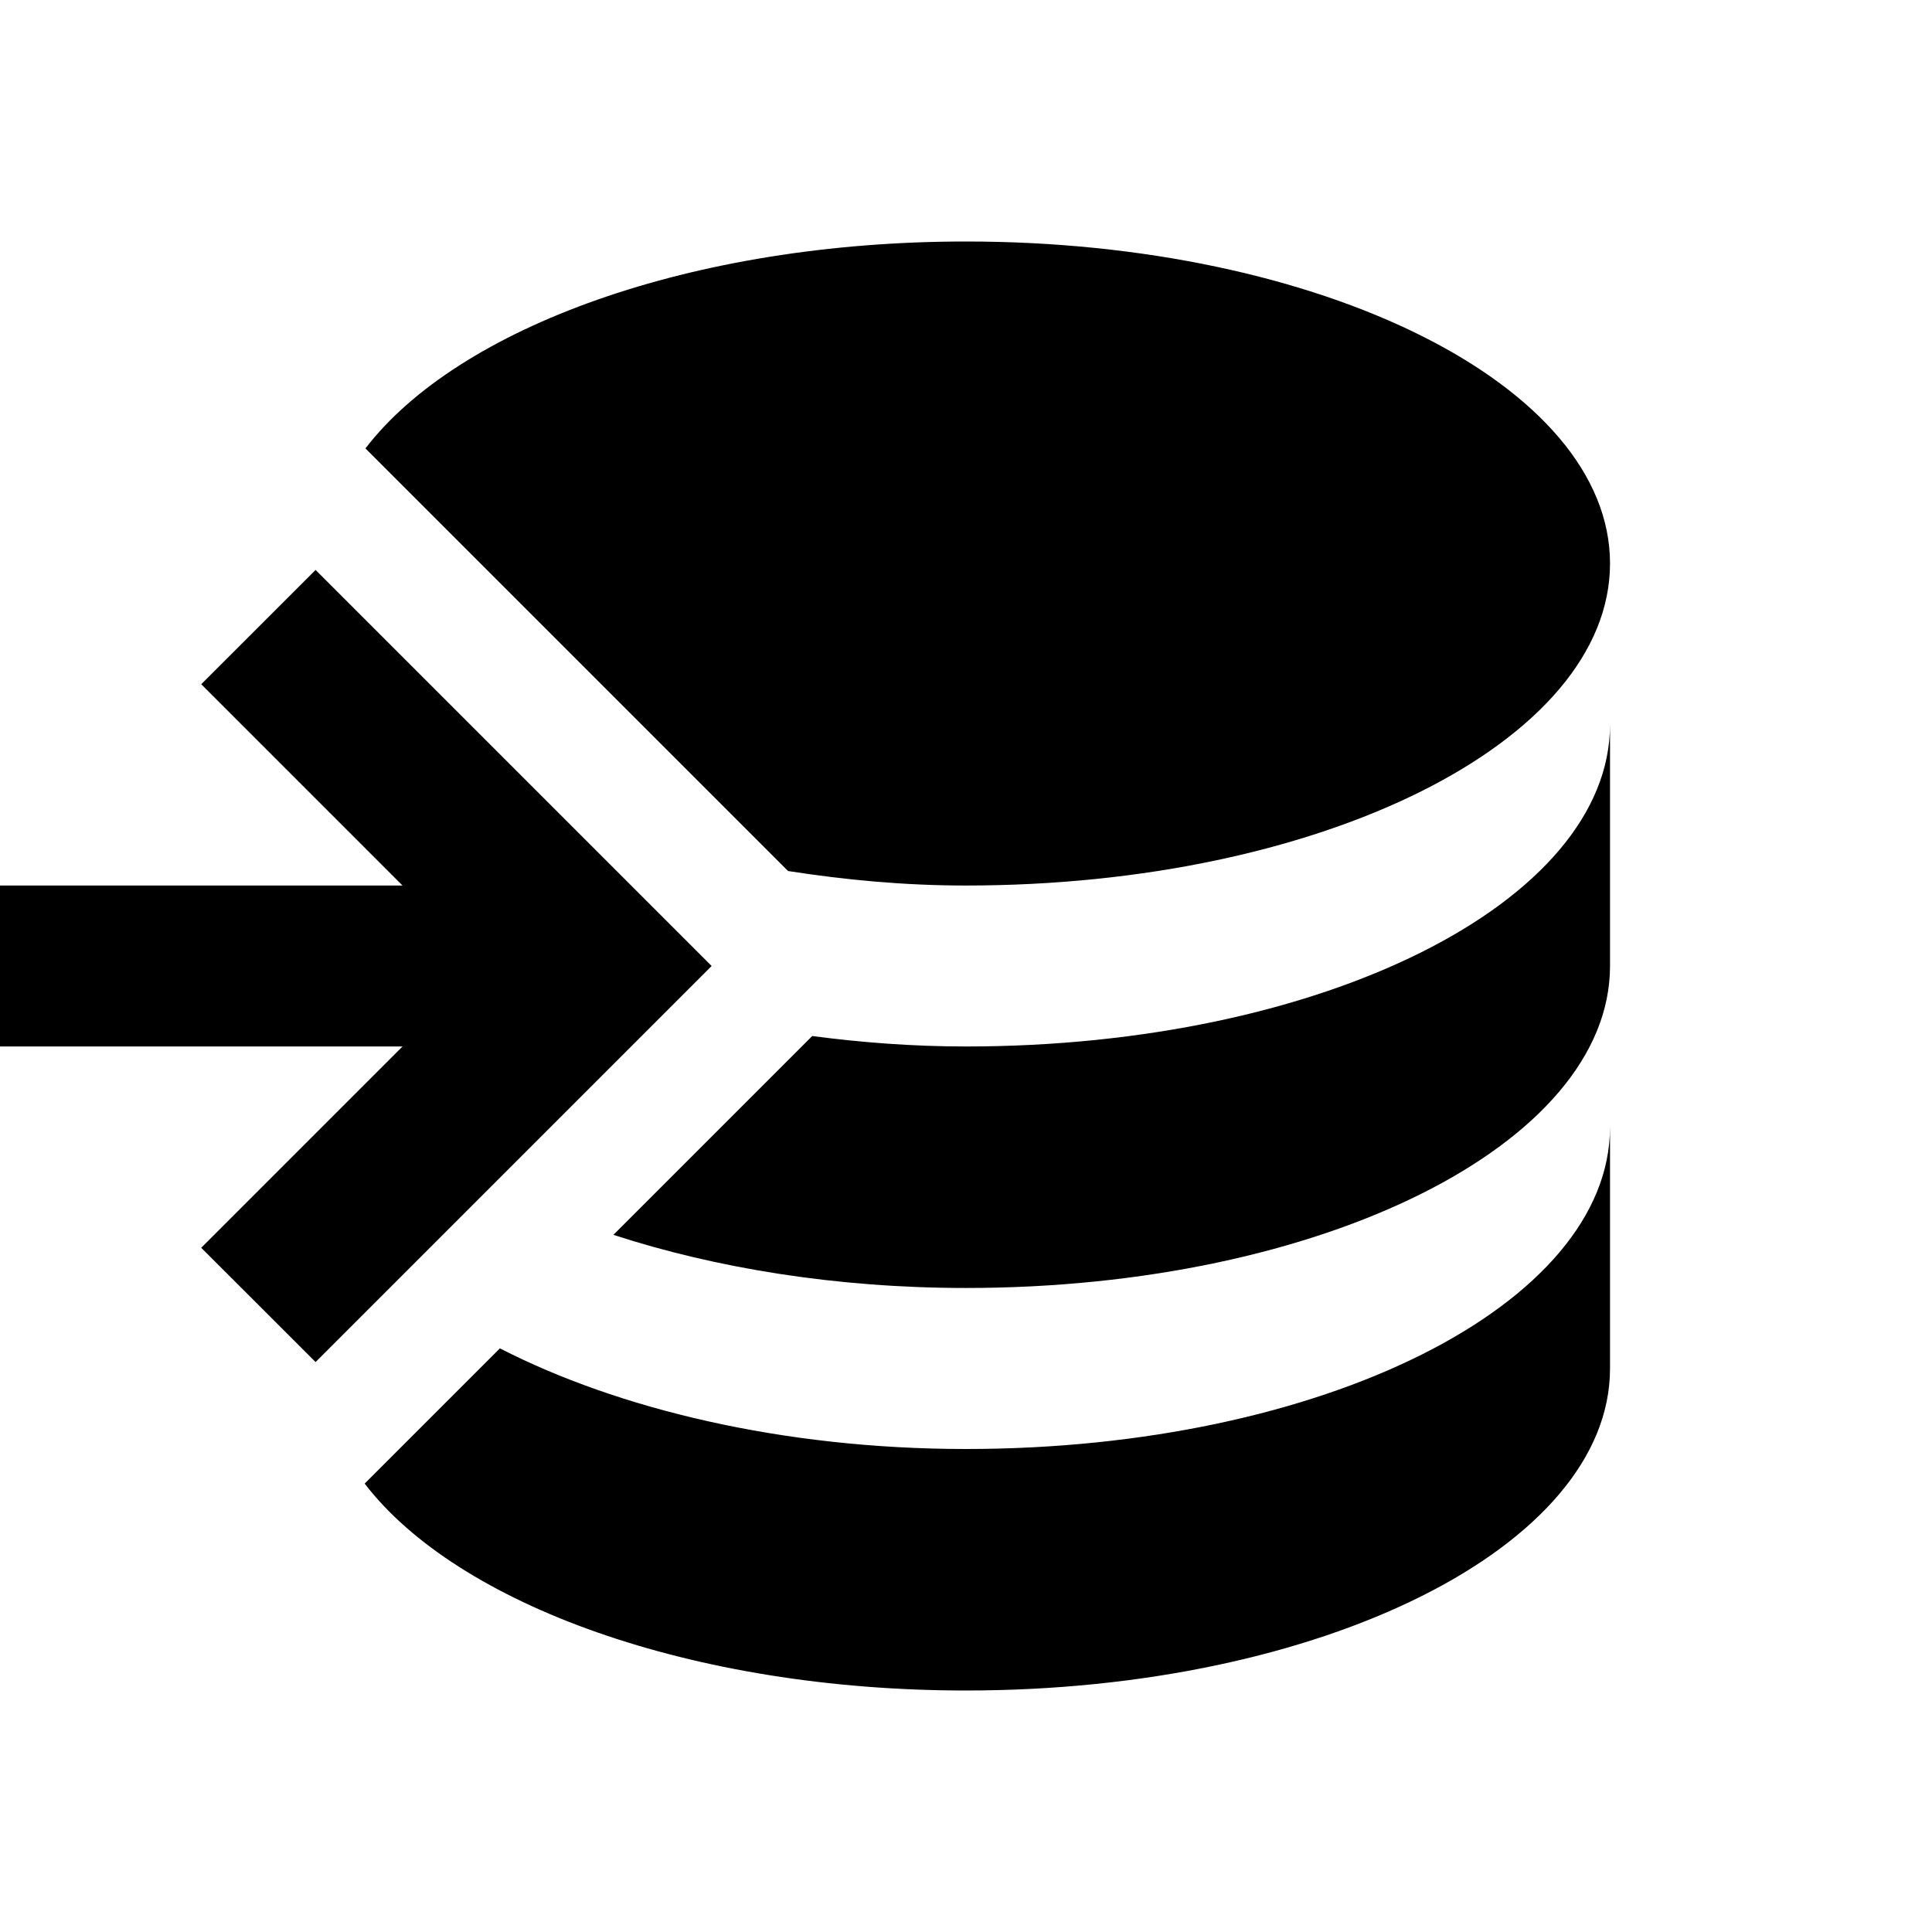
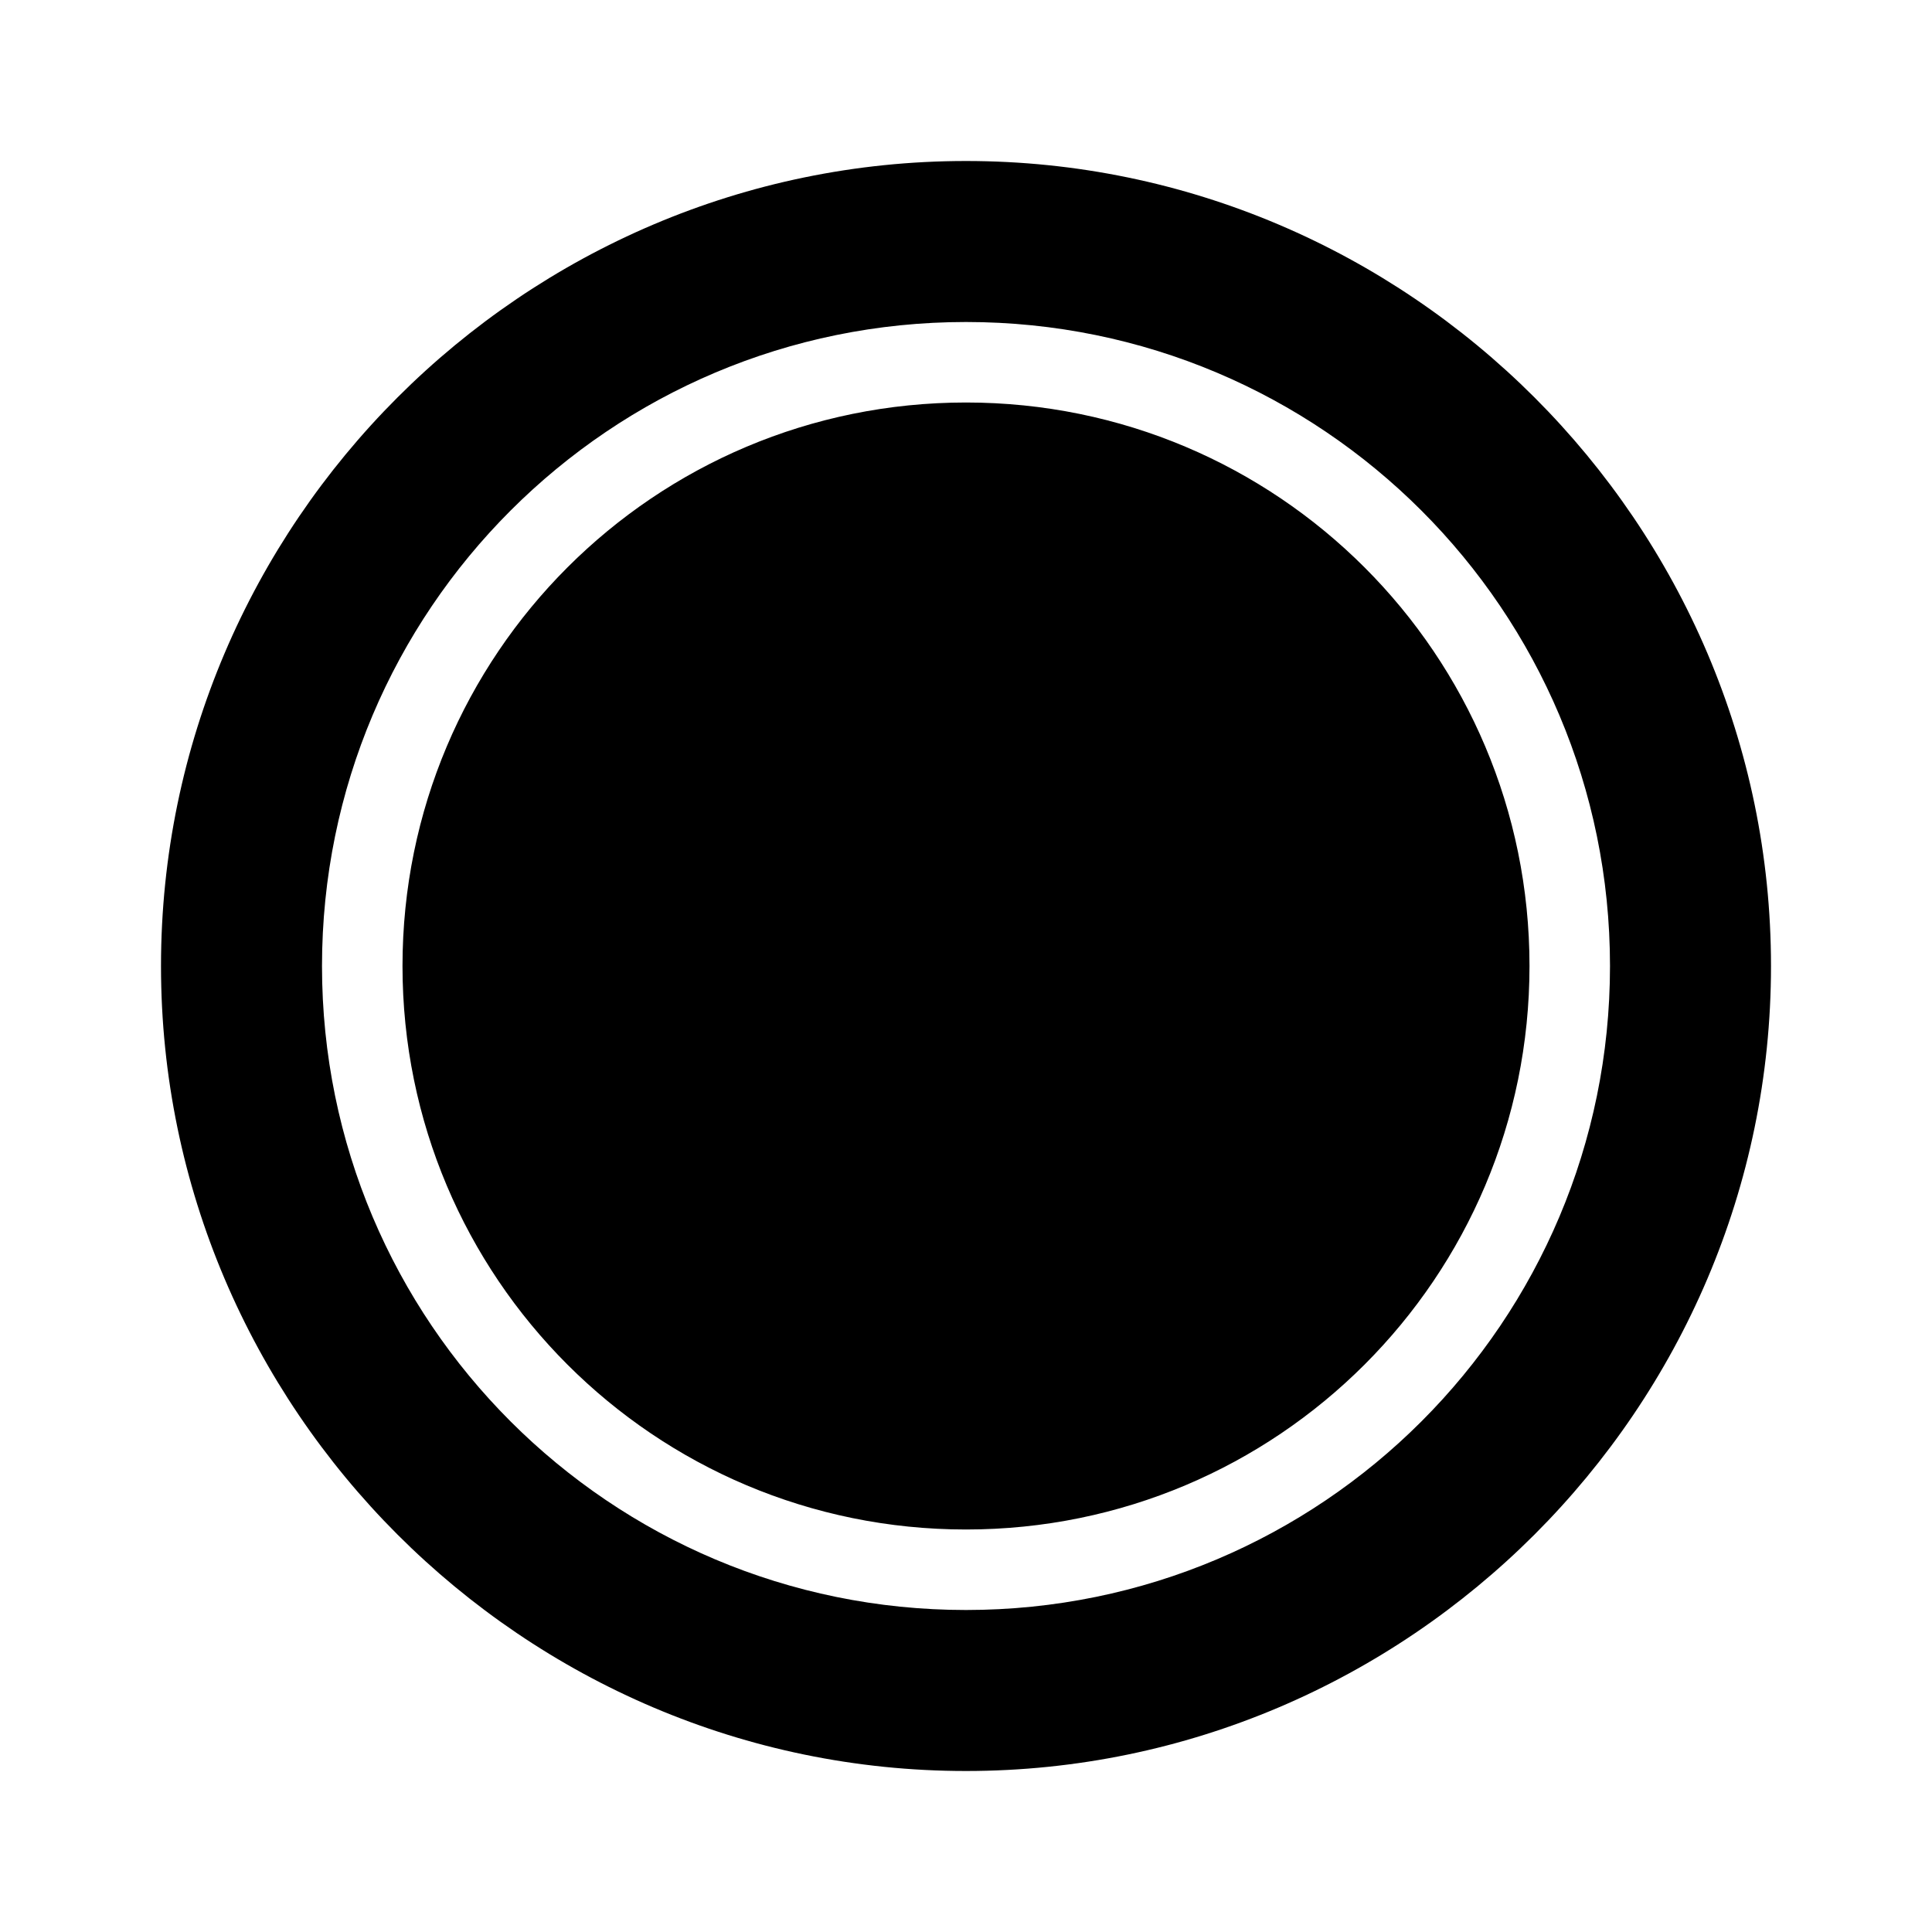
- <svg xmlns="http://www.w3.org/2000/svg" width="32" height="32" viewBox="0 0 32 32" fill="none">
-   <path d="M16 4C11.453 4 7.587 5.427 6.053 7.427L13.053 14.427C14 14.573 14.96 14.667 16 14.667C21.893 14.667 26.667 12.28 26.667 9.333C26.667 6.387 21.893 4 16 4ZM5.227 9.44L3.333 11.333L6.667 14.667H0V17.333H6.667L3.333 20.667L5.227 22.56L11.787 16M26.667 12C26.667 14.947 21.893 17.333 16 17.333C15.12 17.333 14.267 17.267 13.453 17.16L10.16 20.453C11.84 21 13.84 21.333 16 21.333C21.893 21.333 26.667 18.947 26.667 16M26.667 18.667C26.667 21.613 21.893 24 16 24C12.96 24 10.227 23.333 8.28 22.333L6.04 24.573C7.573 26.573 11.453 28 16 28C21.893 28 26.667 25.613 26.667 22.667" fill="currentColor" />
+ <svg xmlns="http://www.w3.org/2000/svg" width="24" height="24" viewBox="0 0 24 24" fill="currentColor">
+   <path d="M12 5C15.87 5 19 8.13 19 12C19 15.87 15.87 19 12 19C8.13 19 5 15.87 5 12C5 8.13 8.13 5 12 5ZM12 2C17.5 2 22 6.5 22 12C22 17.5 17.5 22 12 22C6.5 22 2 17.5 2 12C2 6.5 6.5 2 12 2ZM12 4C7.58 4 4 7.58 4 12C4 16.42 7.58 20 12 20C16.42 20 20 16.42 20 12C20 7.58 16.42 4 12 4Z" fill="currentColor" />
</svg>
